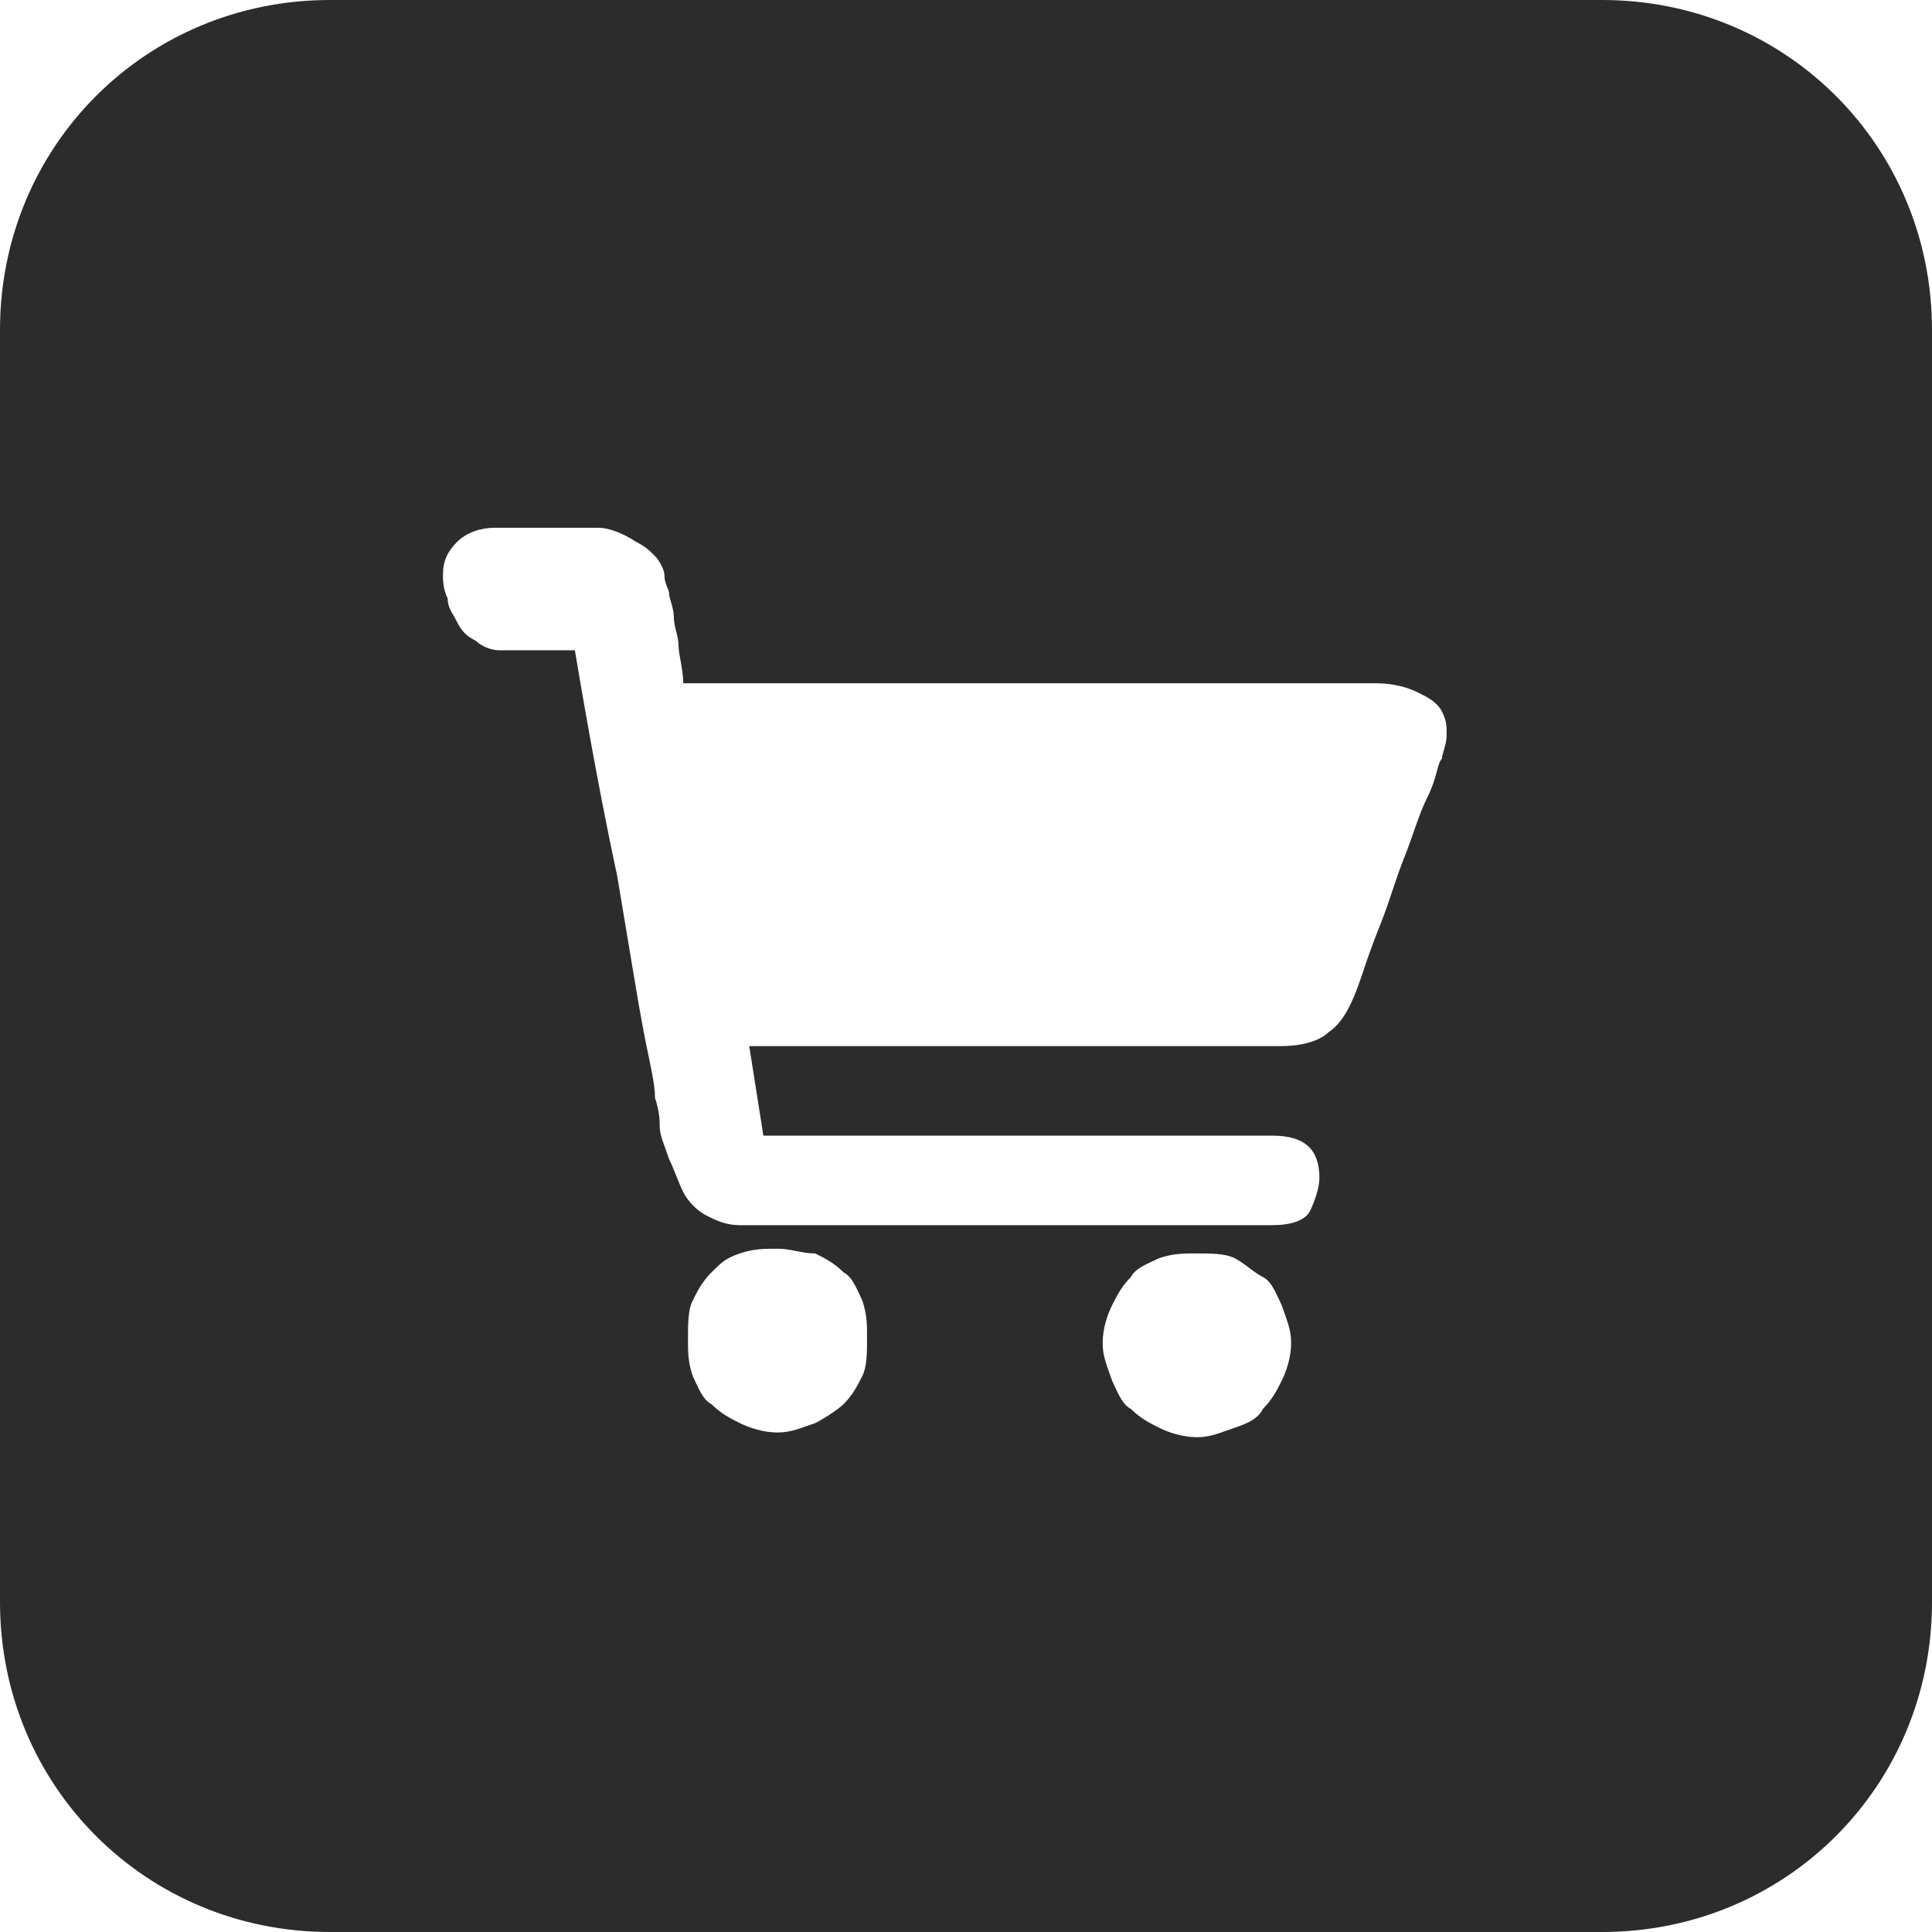
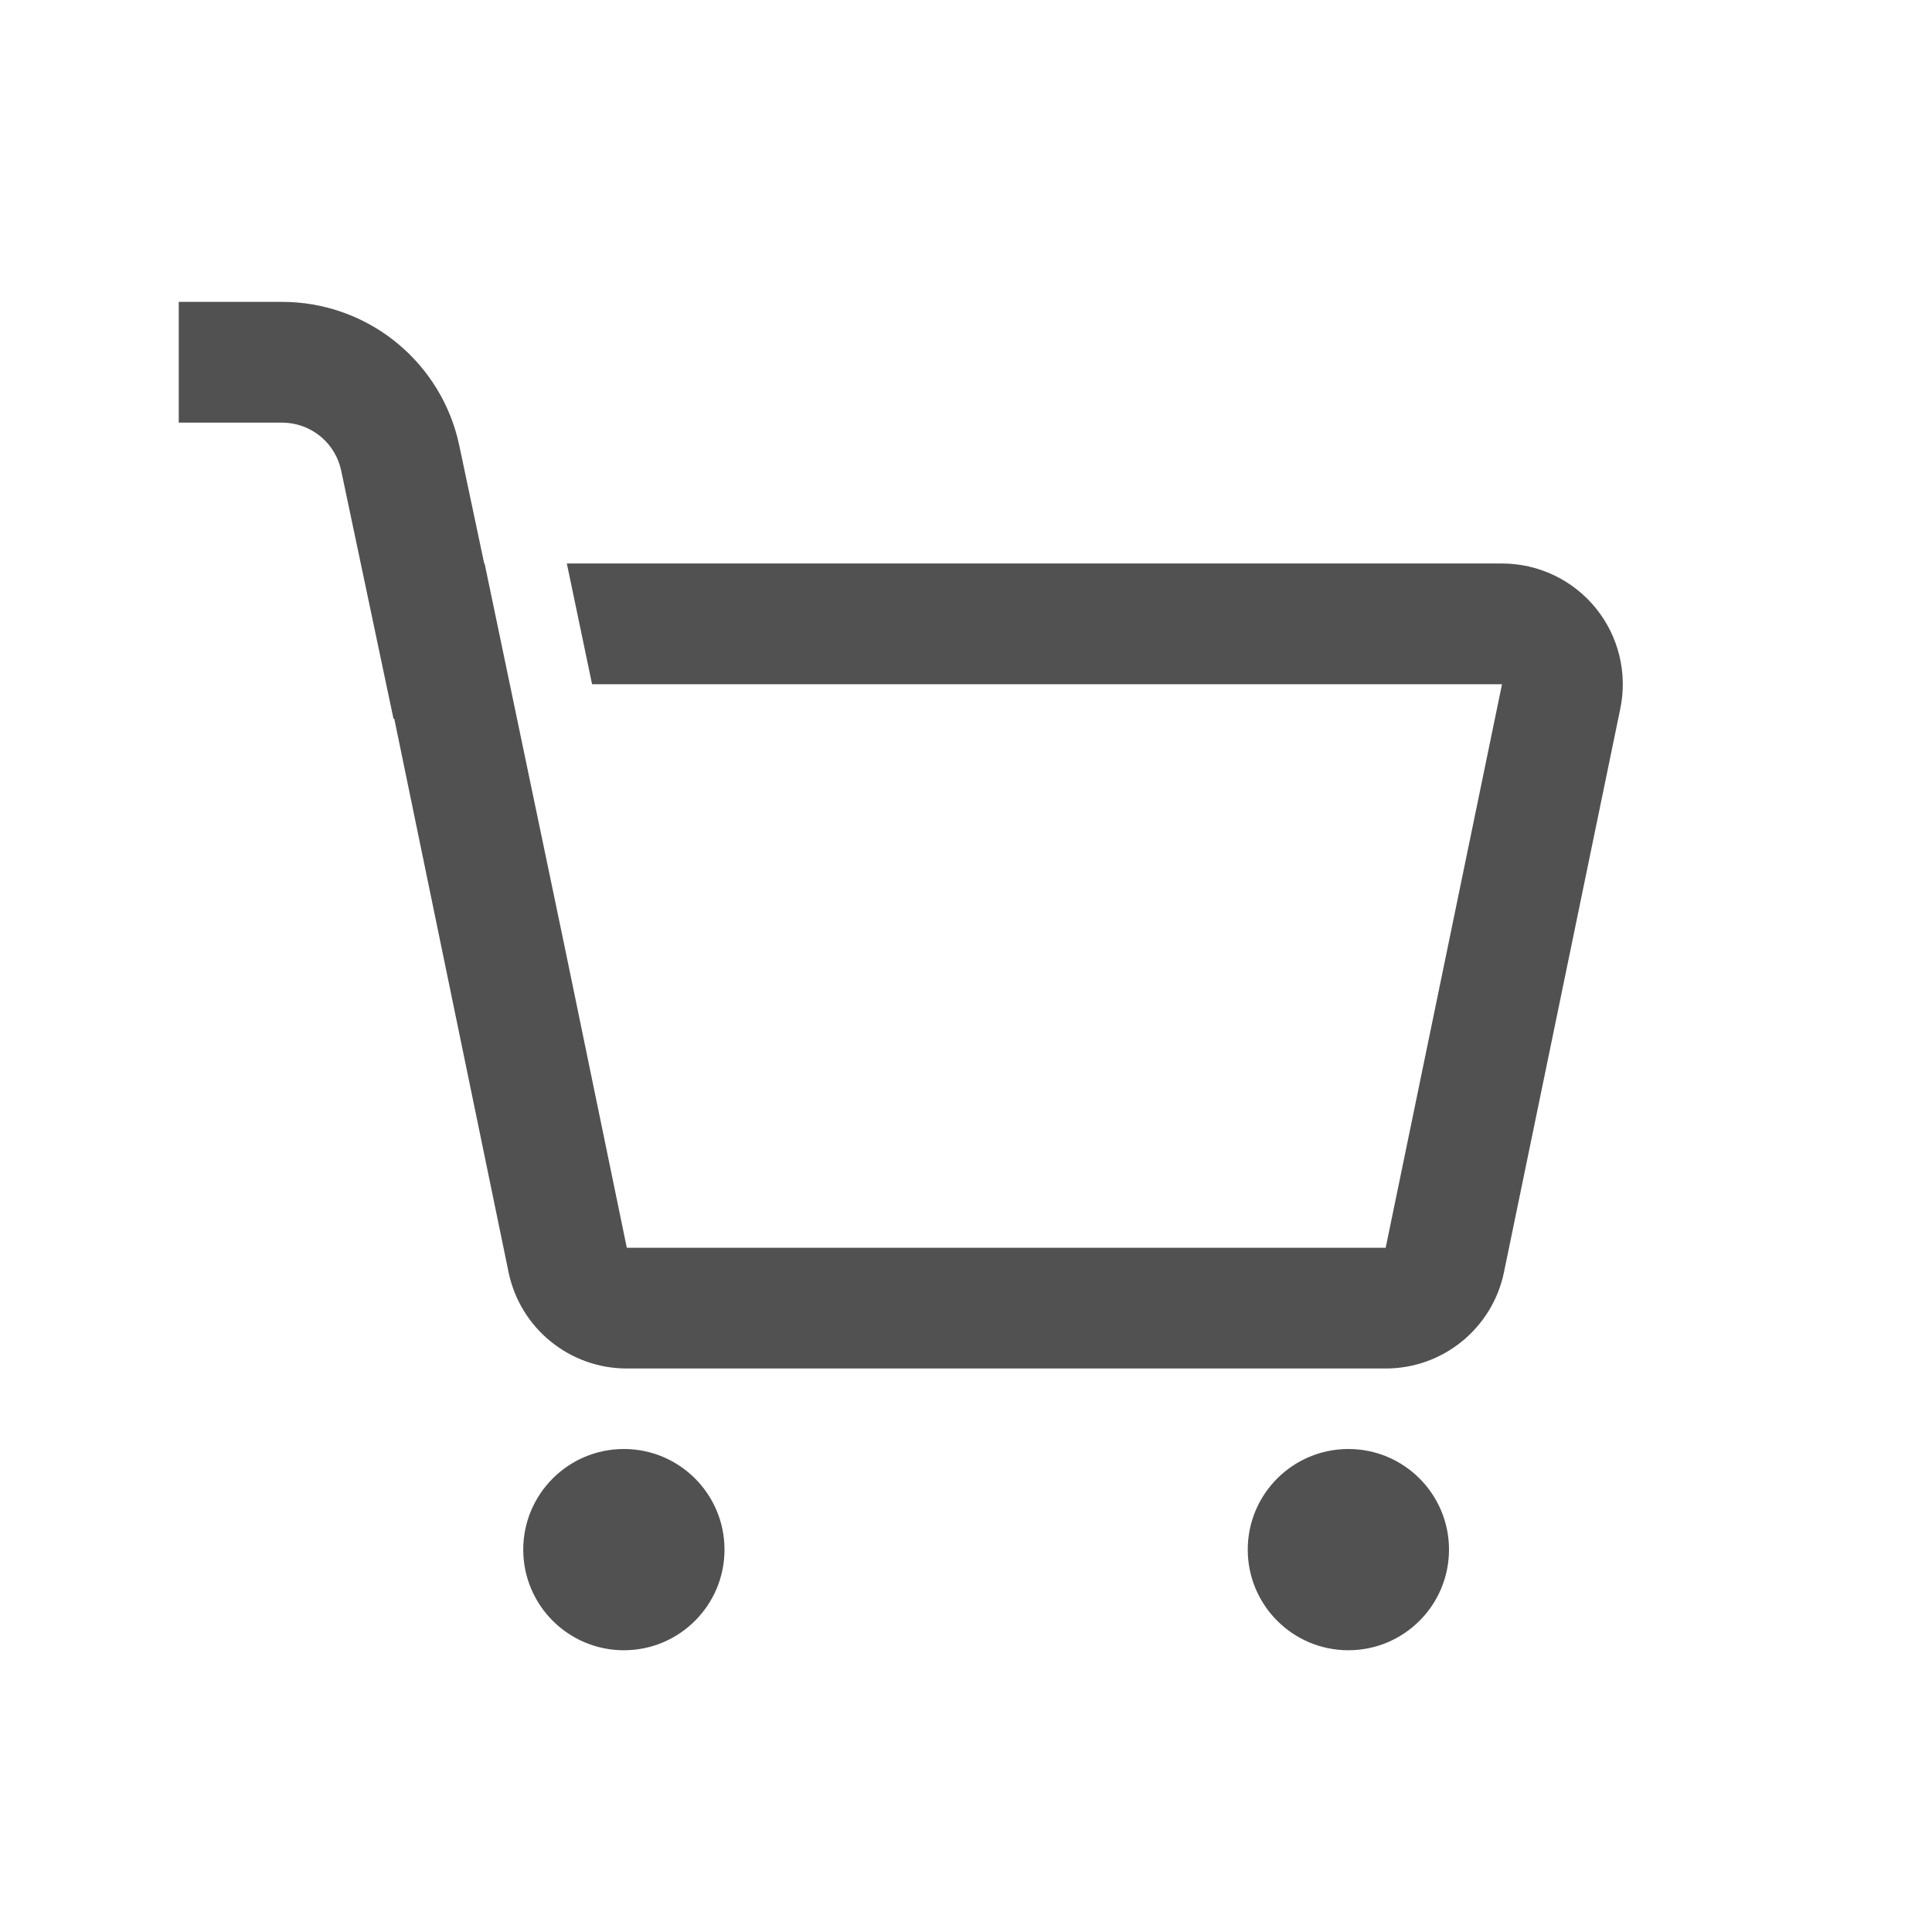
- <svg xmlns="http://www.w3.org/2000/svg" t="1594129880088" class="icon" viewBox="0 0 1024 1024" version="1.1" p-id="1593" width="200" height="200">
+ <svg xmlns="http://www.w3.org/2000/svg" t="1595340256105" class="icon" viewBox="0 0 1024 1024" version="1.1" p-id="6545" width="200" height="200">
  <defs>
    <style type="text/css" />
  </defs>
-   <path d="M849.171 0c97.405 0 174.829 77.424 174.829 174.829v674.341c0 97.405-77.424 174.829-174.829 174.829H174.829c-97.405 0-174.829-77.424-174.829-174.829V174.829c0-97.405 77.424-174.829 174.829-174.829h674.341z m-214.79 664.351c-7.493 0-12.488 0-19.98 2.498-4.995 2.498-12.488 4.995-14.985 9.99-4.995 4.995-7.493 9.99-9.99 14.985-2.498 4.995-4.995 12.488-4.995 19.98s2.498 12.488 4.995 19.98c2.498 4.995 4.995 12.488 9.99 14.985 4.995 4.995 9.99 7.493 14.985 9.99 4.995 2.498 12.488 4.995 19.98 4.995 7.493 0 12.488-2.498 19.98-4.995s12.488-4.995 14.985-9.99c4.995-4.995 7.493-9.99 9.99-14.985 2.498-4.995 4.995-12.488 4.995-19.98s-2.498-12.488-4.995-19.98c-2.498-4.995-4.995-12.488-9.99-14.985s-9.99-7.493-14.985-9.99c-4.995-2.498-12.488-2.498-19.98-2.498z m-222.283-2.498c-7.493 0-12.488 0-19.98 2.498s-9.99 4.995-14.985 9.99c-4.995 4.995-7.493 9.99-9.99 14.985-2.498 4.995-2.498 12.488-2.498 19.98 0 7.493 0 12.488 2.498 19.98 2.498 4.995 4.995 12.488 9.99 14.985 4.995 4.995 9.99 7.493 14.985 9.99 4.995 2.498 12.488 4.995 19.98 4.995 7.493 0 12.488-2.498 19.98-4.995 4.995-2.498 12.488-7.493 14.985-9.99 4.995-4.995 7.493-9.99 9.99-14.985 2.498-4.995 2.498-12.488 2.498-19.98 0-7.493 0-12.488-2.498-19.98-2.498-4.995-4.995-12.488-9.99-14.985-4.995-4.995-9.99-7.493-14.985-9.99-7.493 0-12.488-2.498-19.98-2.498z m-94.907-382.127h-54.946c-7.493 0-14.985 2.498-19.98 7.493-4.995 4.995-7.493 9.99-7.493 17.483 0 2.498 0 7.493 2.498 12.488 0 4.995 2.498 7.493 4.995 12.488s4.995 7.493 9.99 9.99c2.498 2.498 7.493 4.995 12.488 4.995h39.961c7.493 44.956 14.985 84.917 22.478 119.883l7.493 44.956c2.498 14.985 4.995 29.971 7.493 42.459 2.498 12.488 4.995 22.478 4.995 29.971 2.498 7.493 2.498 12.488 2.498 14.985 0 4.995 2.498 9.99 4.995 17.483 2.498 4.995 4.995 12.488 7.493 17.483 2.498 4.995 7.493 9.99 12.488 12.488 4.995 2.498 9.99 4.995 17.483 4.995H674.341c9.99 0 17.483-2.498 19.98-7.493 2.498-4.995 4.995-12.488 4.995-17.483 0-14.985-7.493-22.478-24.976-22.478H404.605l-7.493-47.454h282.224c9.99 0 19.98-2.498 24.976-7.493 7.493-4.995 12.488-14.985 17.483-29.971 2.498-7.493 4.995-14.985 9.99-27.473 4.995-12.488 7.493-22.478 12.488-34.966 4.995-12.488 7.493-22.478 12.488-32.468s4.995-17.483 7.493-19.98c0-2.498 2.498-7.493 2.498-12.488s0-7.493-2.498-12.488-7.493-7.493-12.488-9.99c-4.995-2.498-12.488-4.995-22.478-4.995H362.146c0-7.493-2.498-14.985-2.498-19.98 0-4.995-2.498-9.99-2.498-14.985 0-4.995-2.498-9.99-2.498-12.488 0-2.498-2.498-4.995-2.498-9.99 0-2.498-2.498-7.493-4.995-9.99-2.498-2.498-4.995-4.995-9.99-7.493-7.493-4.995-14.985-7.493-19.98-7.493z" fill="#2c2c2c" p-id="1594" />
+   <path d="M330.667 768a53.333 53.333 0 1 1 0 106.667 53.333 53.333 0 0 1 0-106.667z m384 0a53.333 53.333 0 1 1 0 106.667 53.333 53.333 0 0 1 0-106.667zM94.763 160h54.741a96 96 0 0 1 92.907 71.787l1.024 4.395L256.64 298.667h0.213l42.88 205.333L332.224 661.333h402.219l61.653-298.667H313.813l-13.376-64h495.68a64 64 0 0 1 62.677 76.949l-61.653 298.667A64 64 0 0 1 734.443 725.333H332.224a64 64 0 0 1-62.677-51.051l-60.587-293.419-0.405 0.085-27.733-131.563a32 32 0 0 0-28.309-25.237l-2.987-0.149H94.741v-64h54.741z" p-id="6546" fill="#515151" />
</svg>
